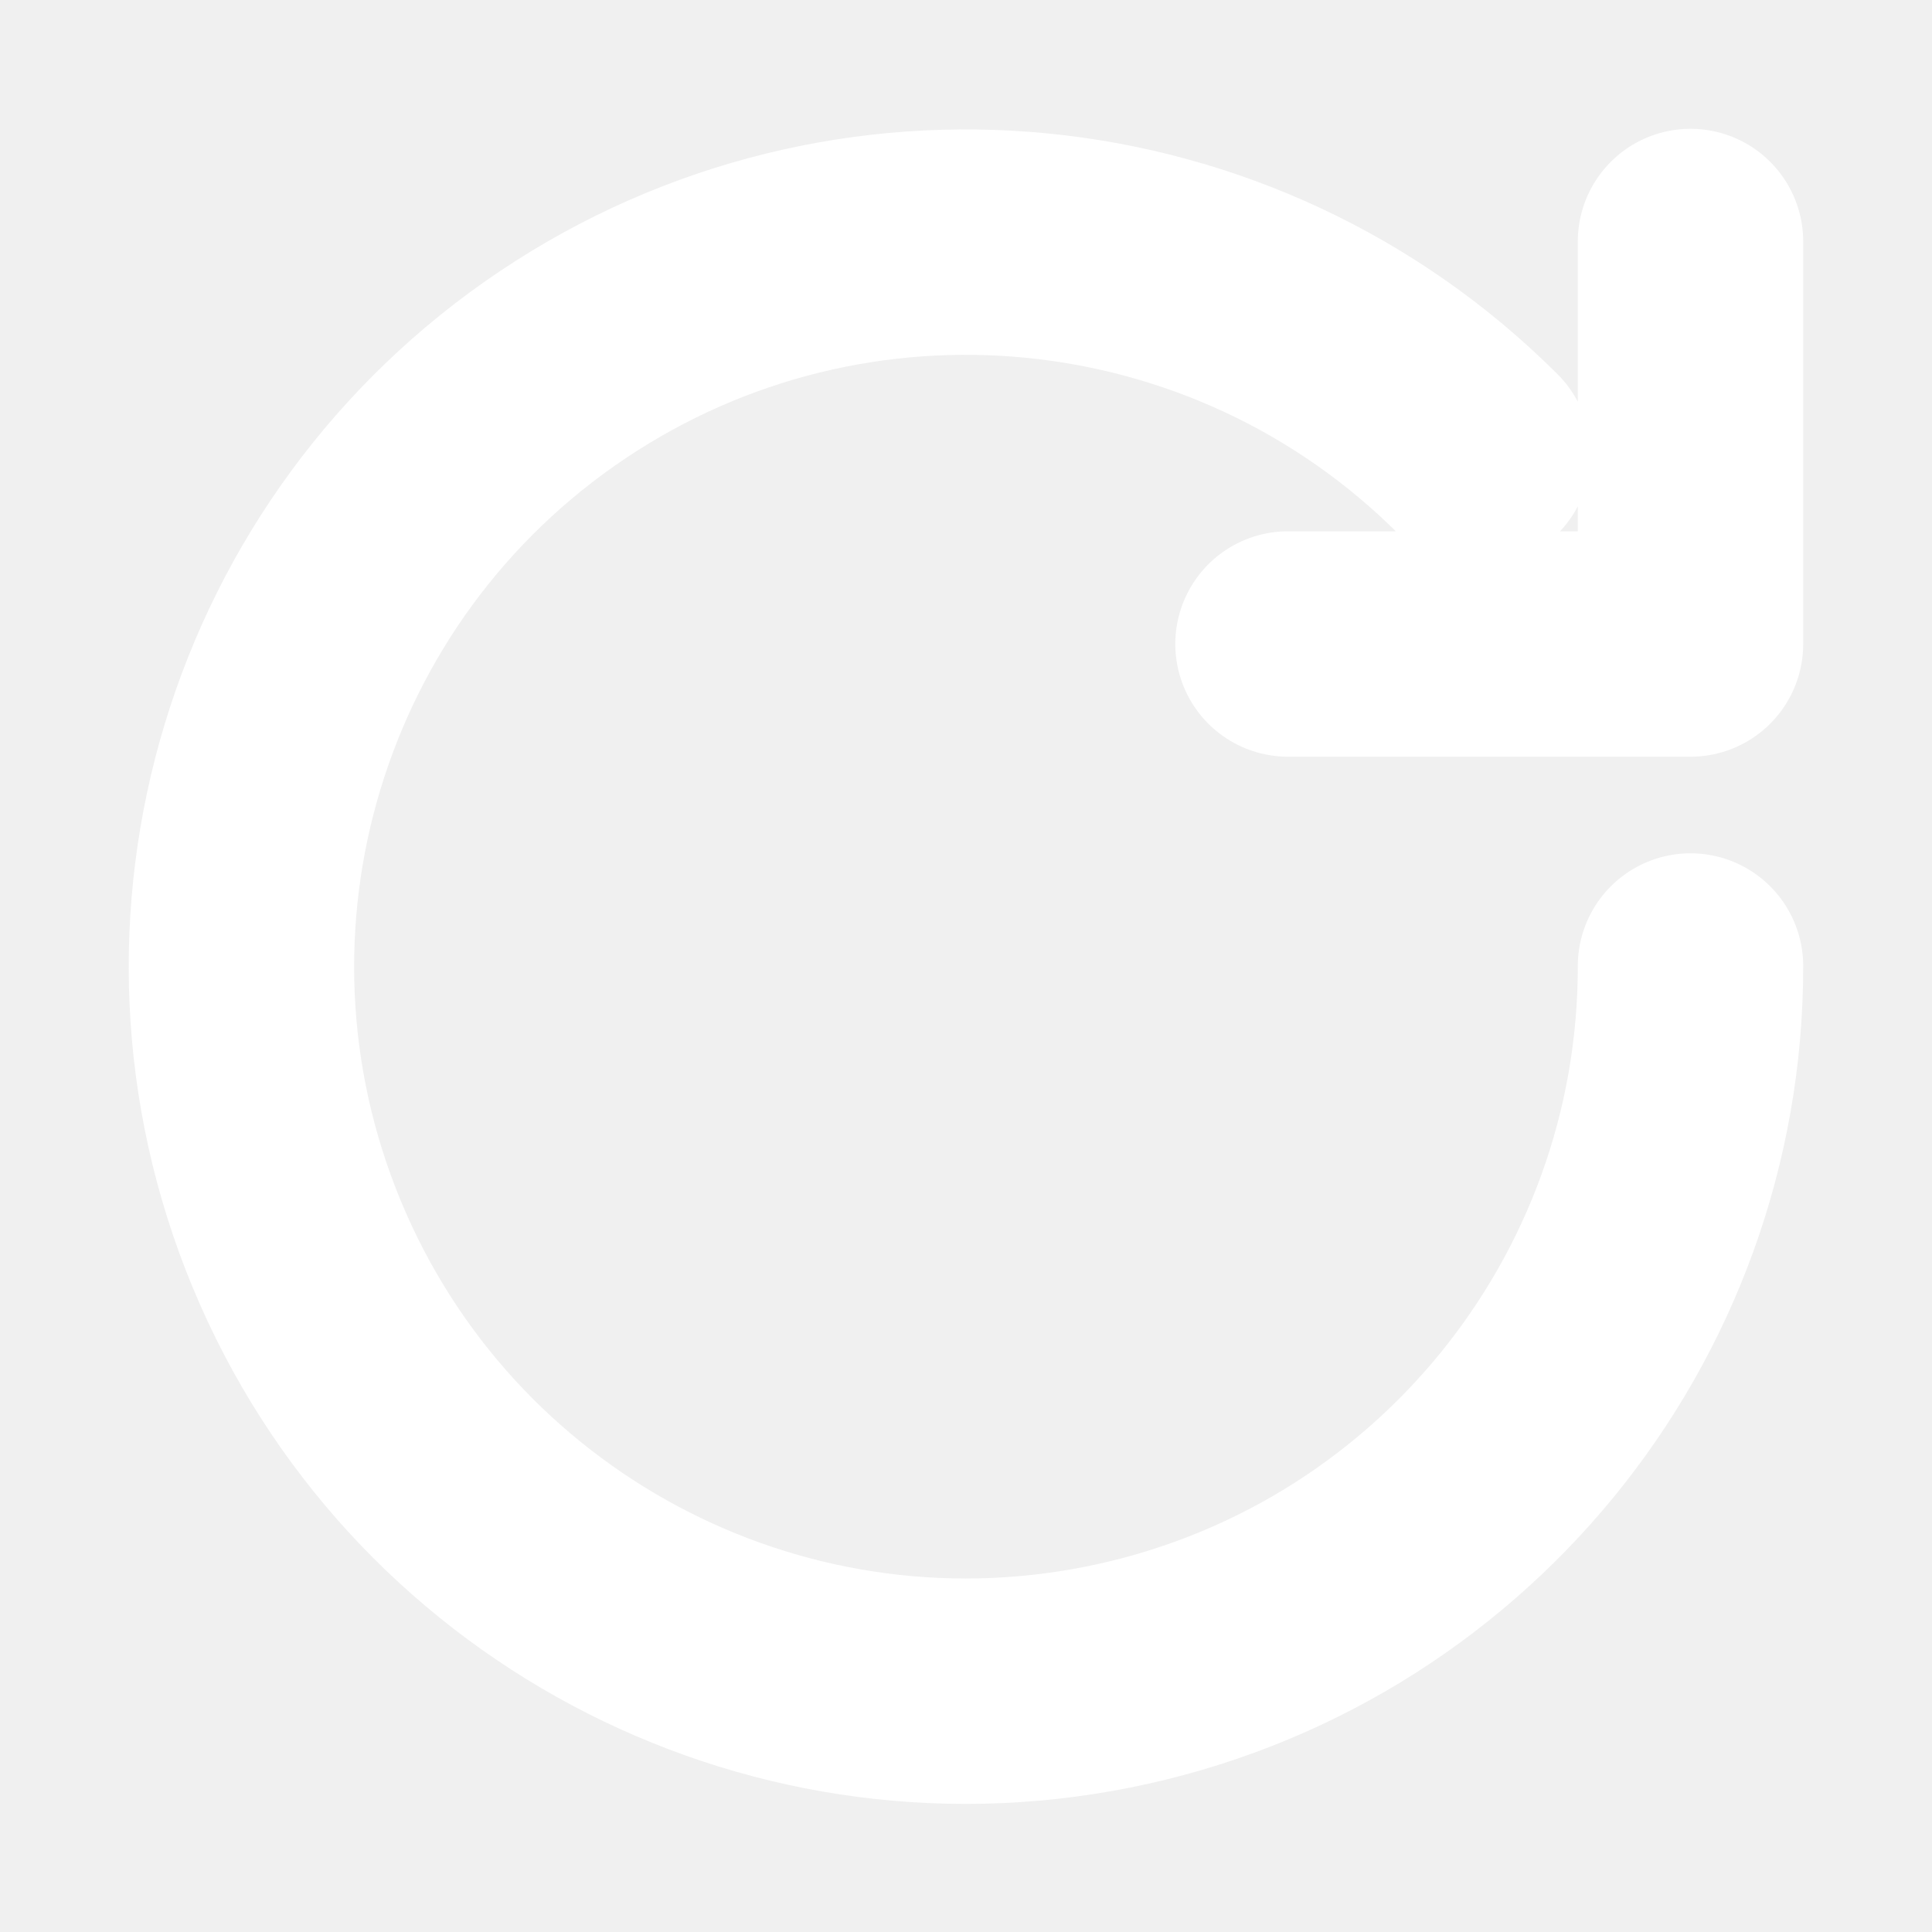
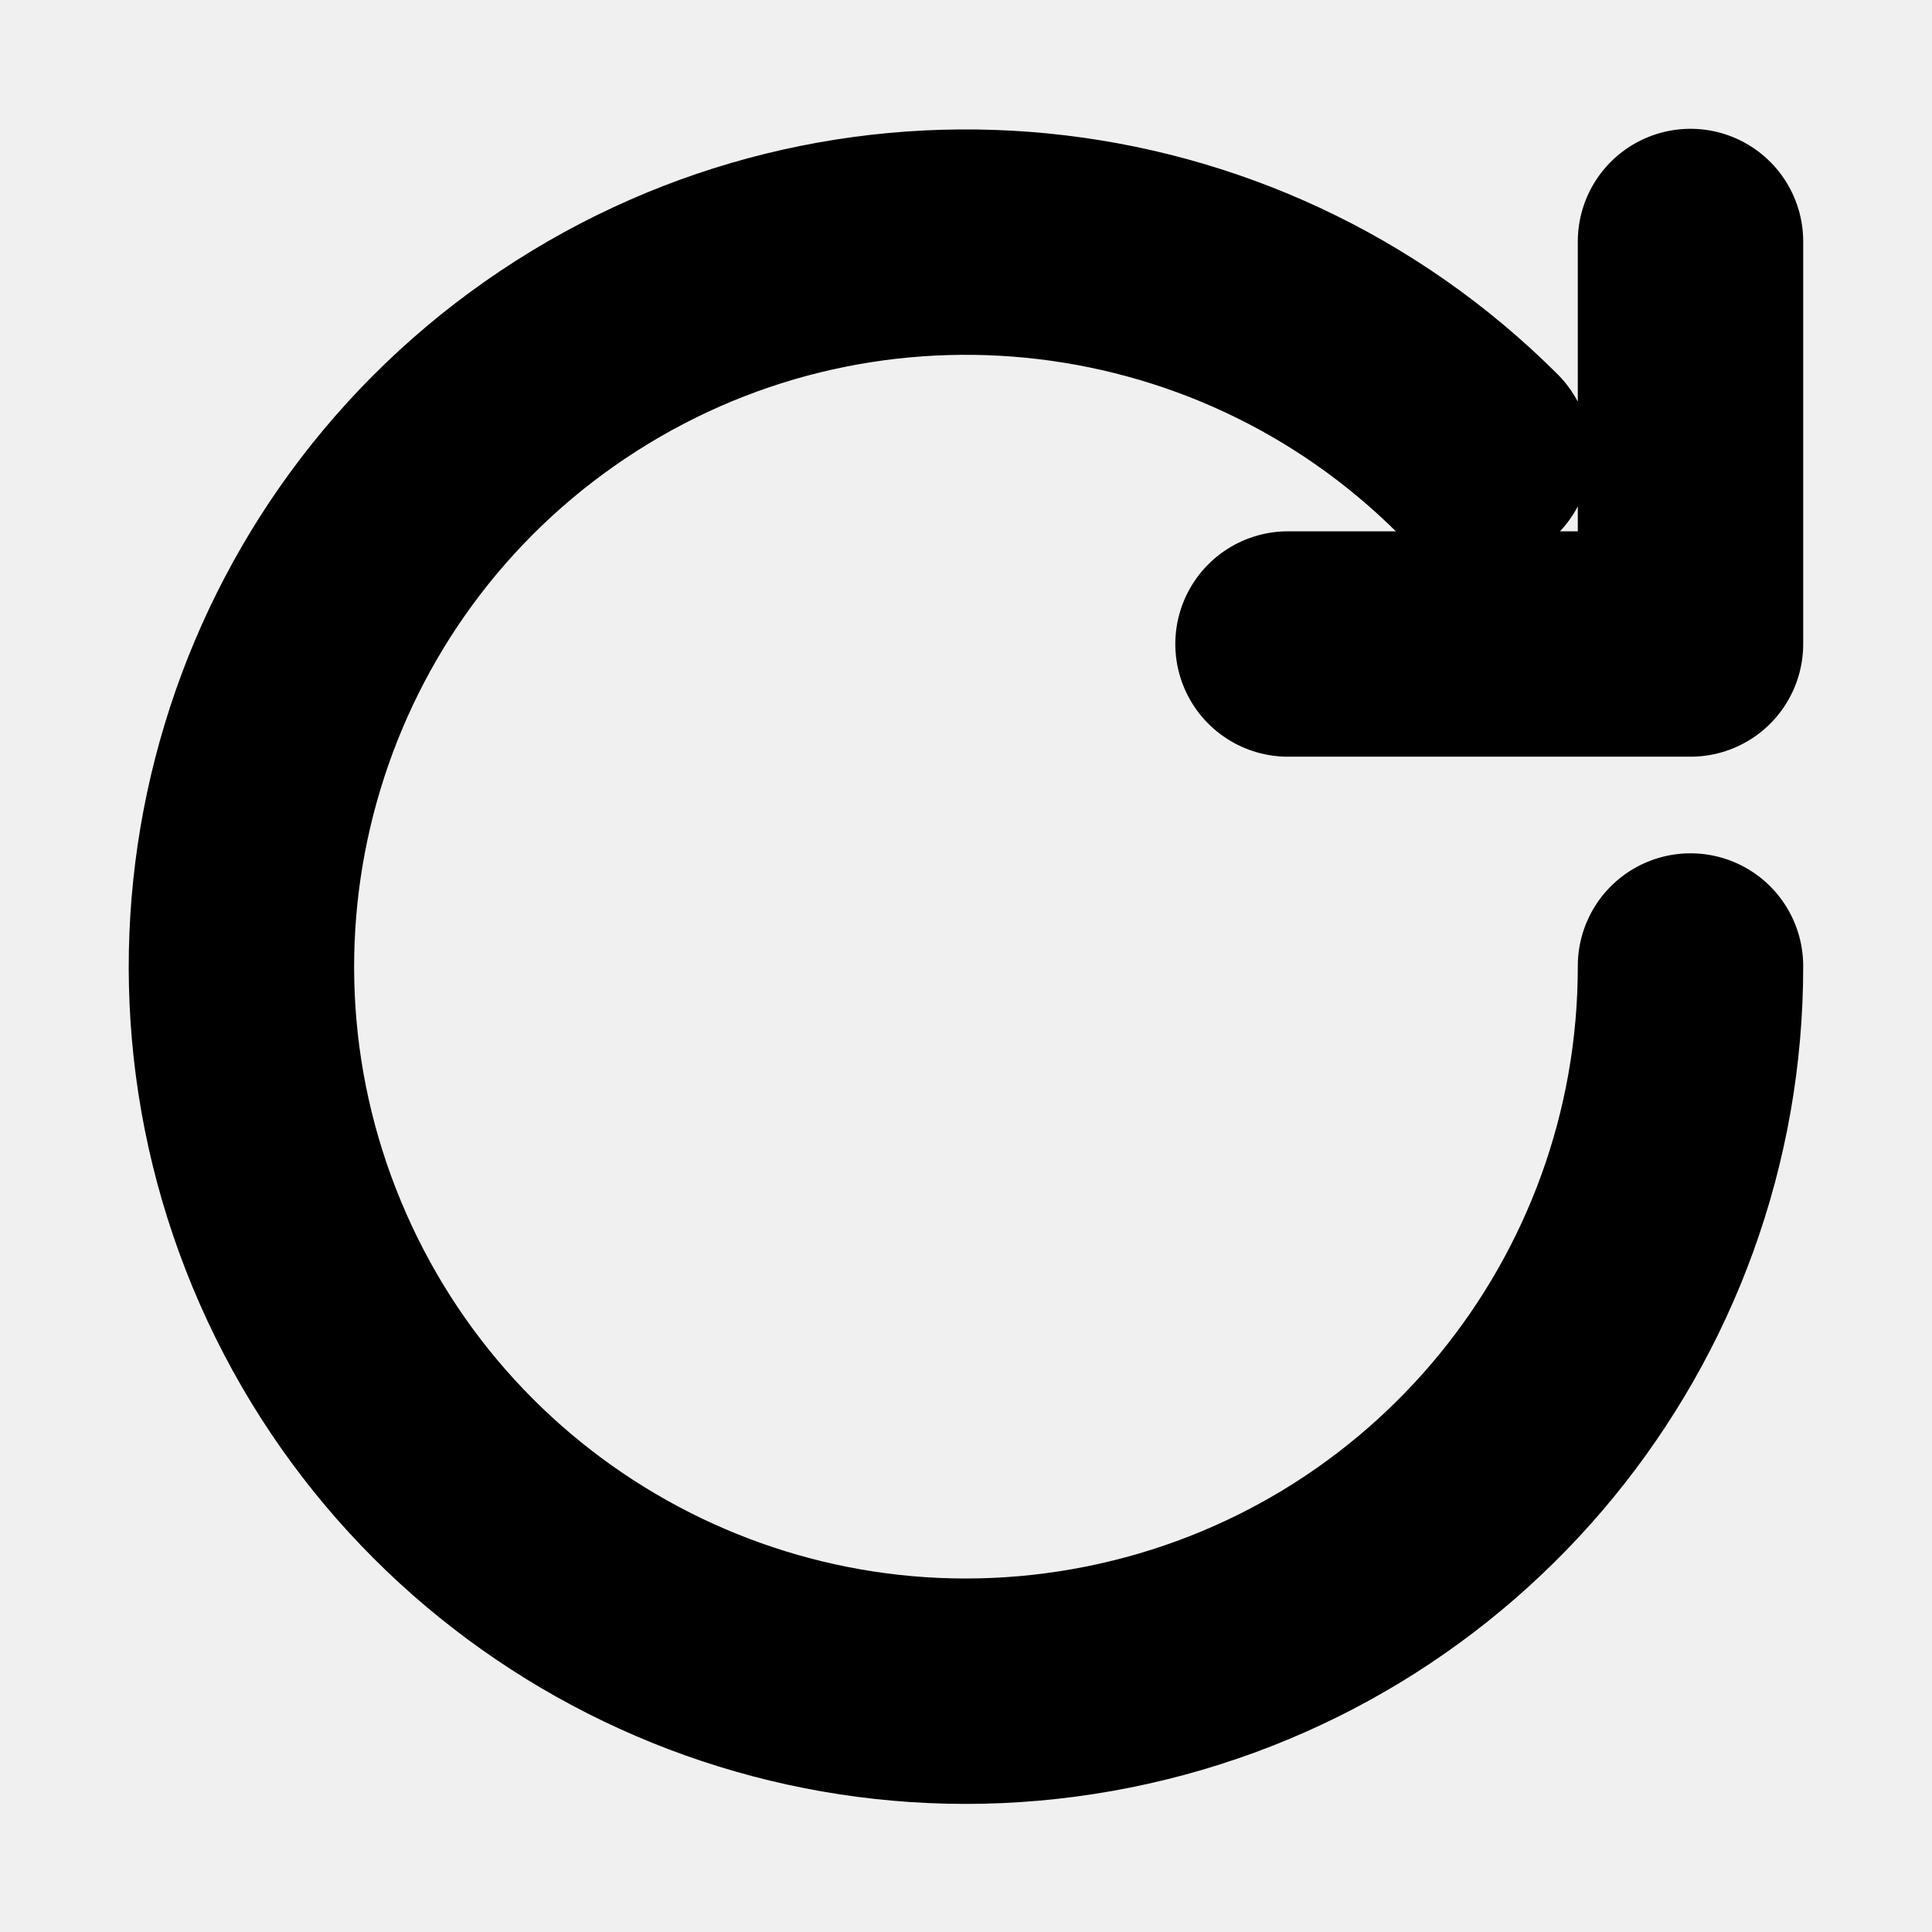
<svg xmlns="http://www.w3.org/2000/svg" viewBox="0 0 12 12" fill="none">
-   <path d="M10.5 6a4.5 4.5 0 1 1-1.32-3.18M10.5 1.5v2.5h-2.5" stroke="#fff" stroke-width="1.4" stroke-linecap="round" stroke-linejoin="round" />
+   <path d="M10.5 6a4.5 4.5 0 1 1-1.32-3.18M10.5 1.5v2.5h-2.5" stroke="currentColor" stroke-width="1.4" stroke-linecap="round" stroke-linejoin="round" />
</svg>
